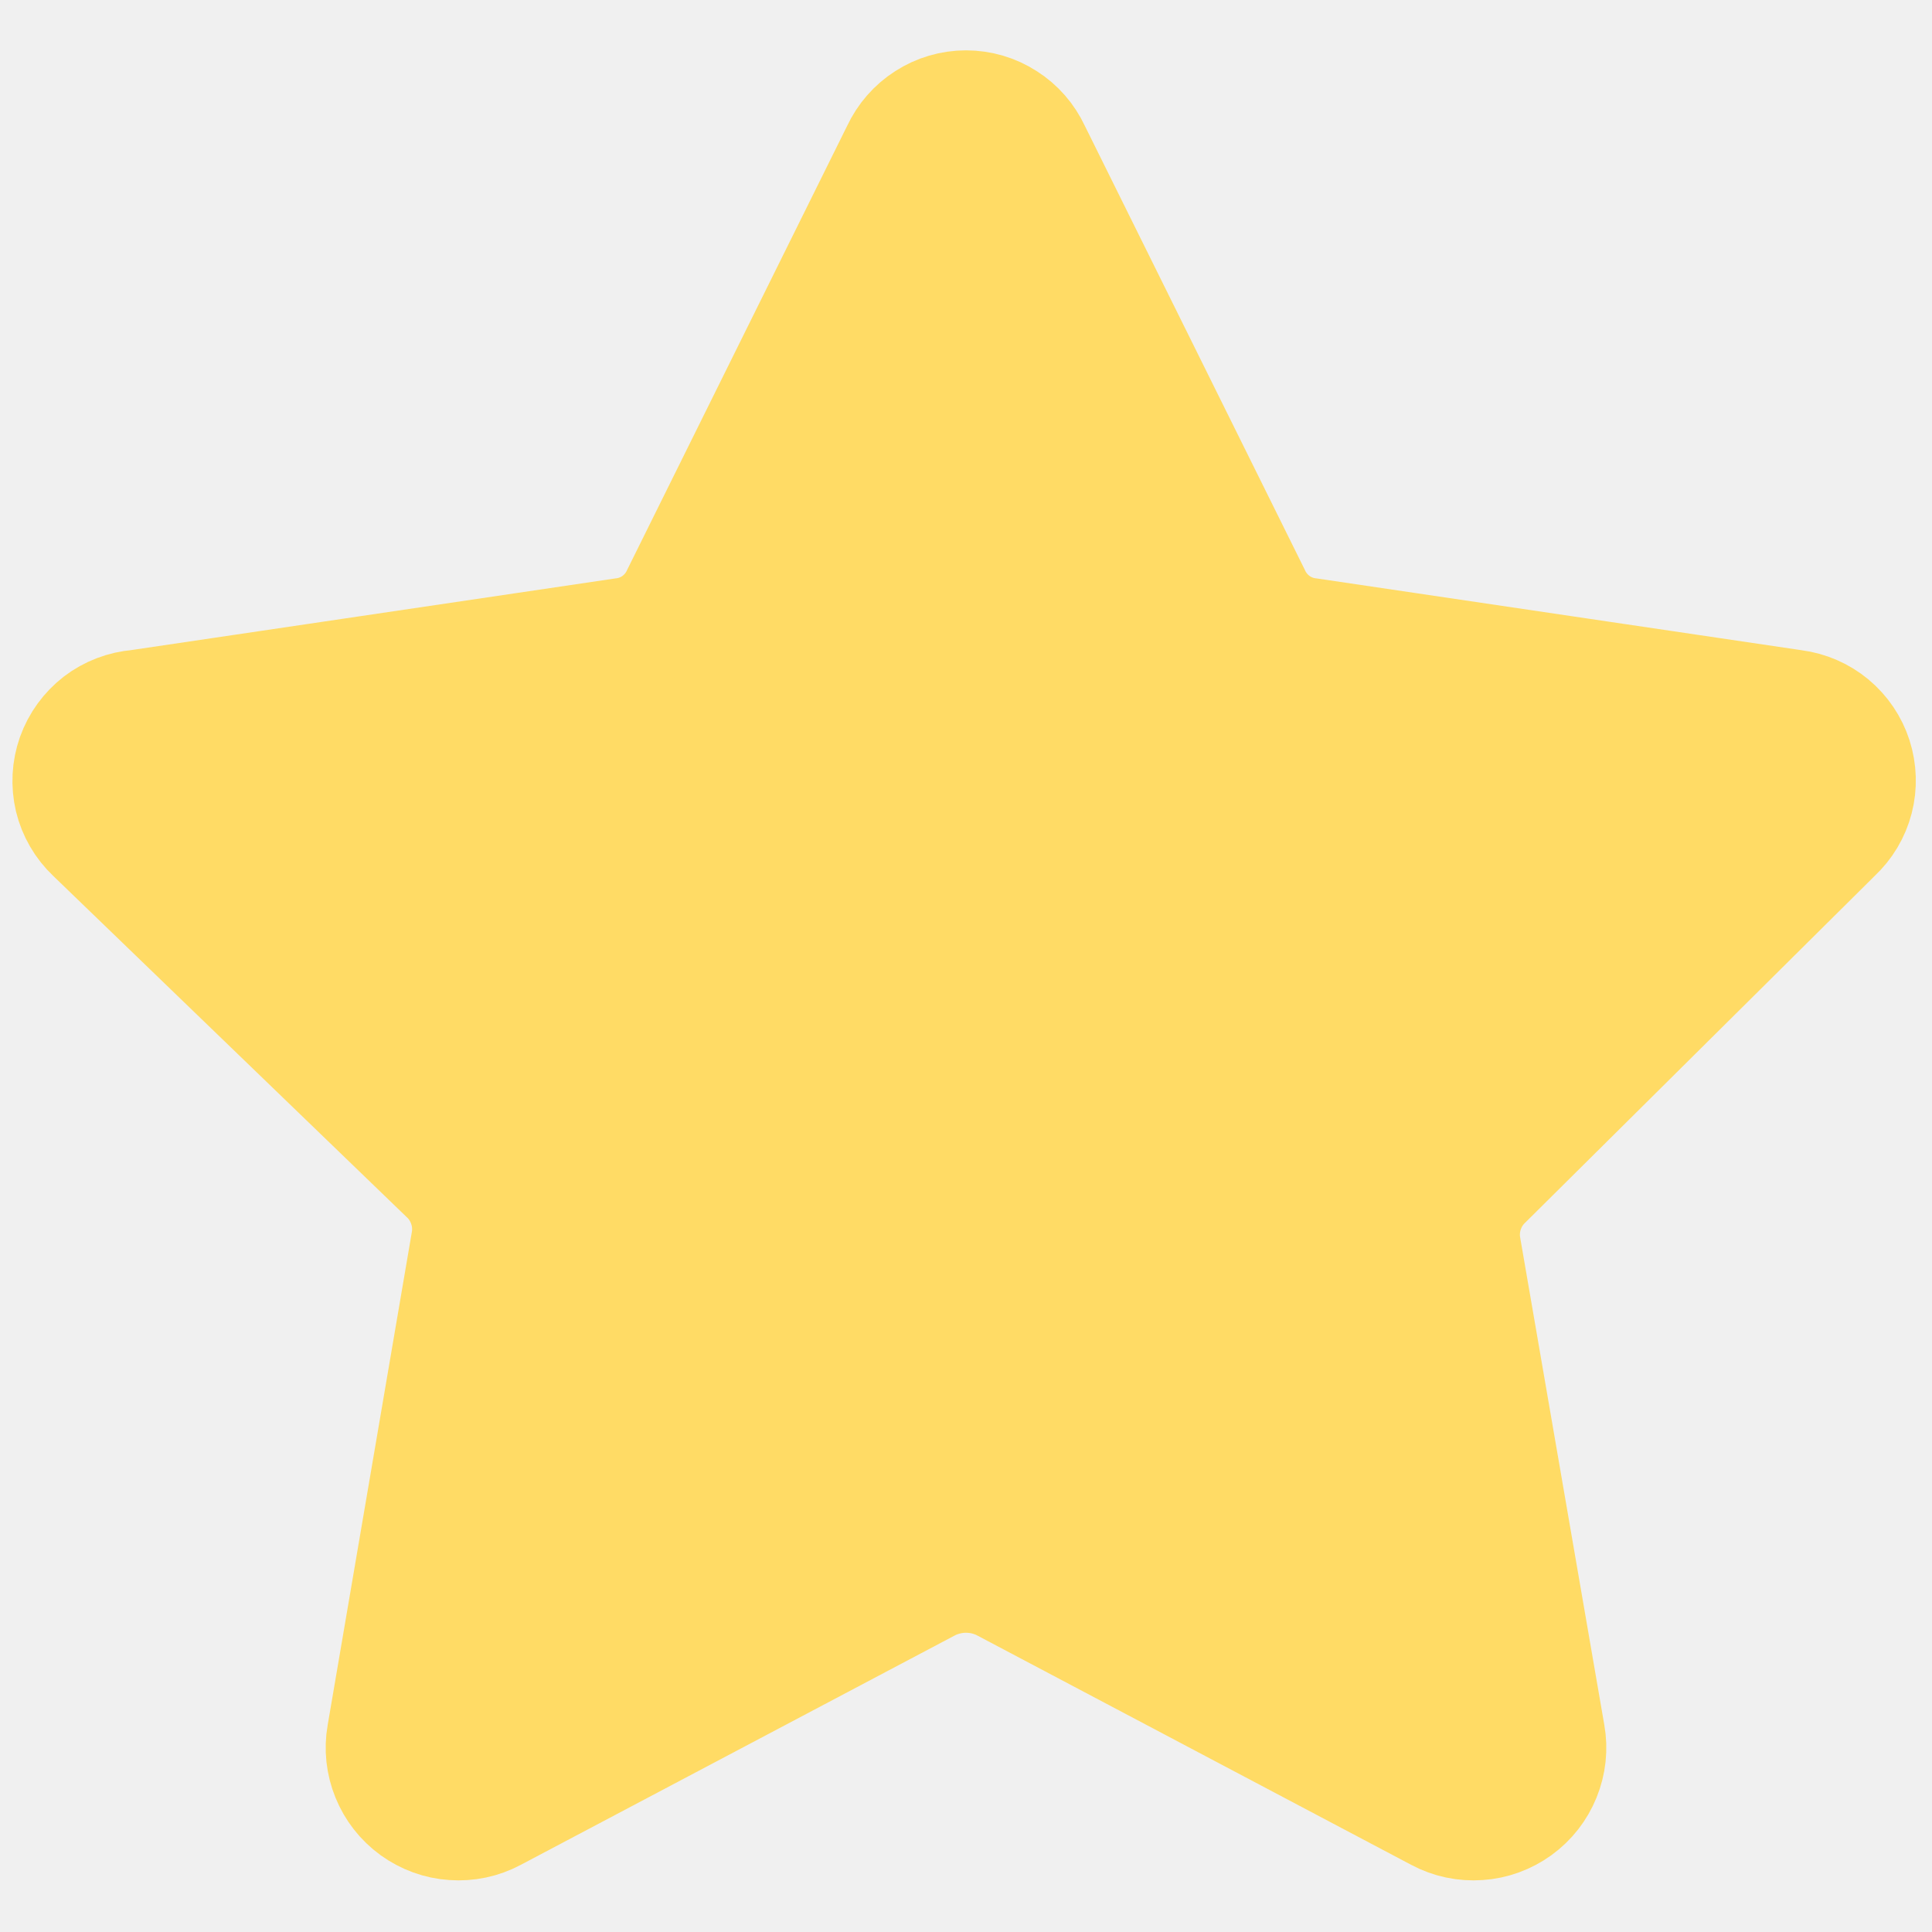
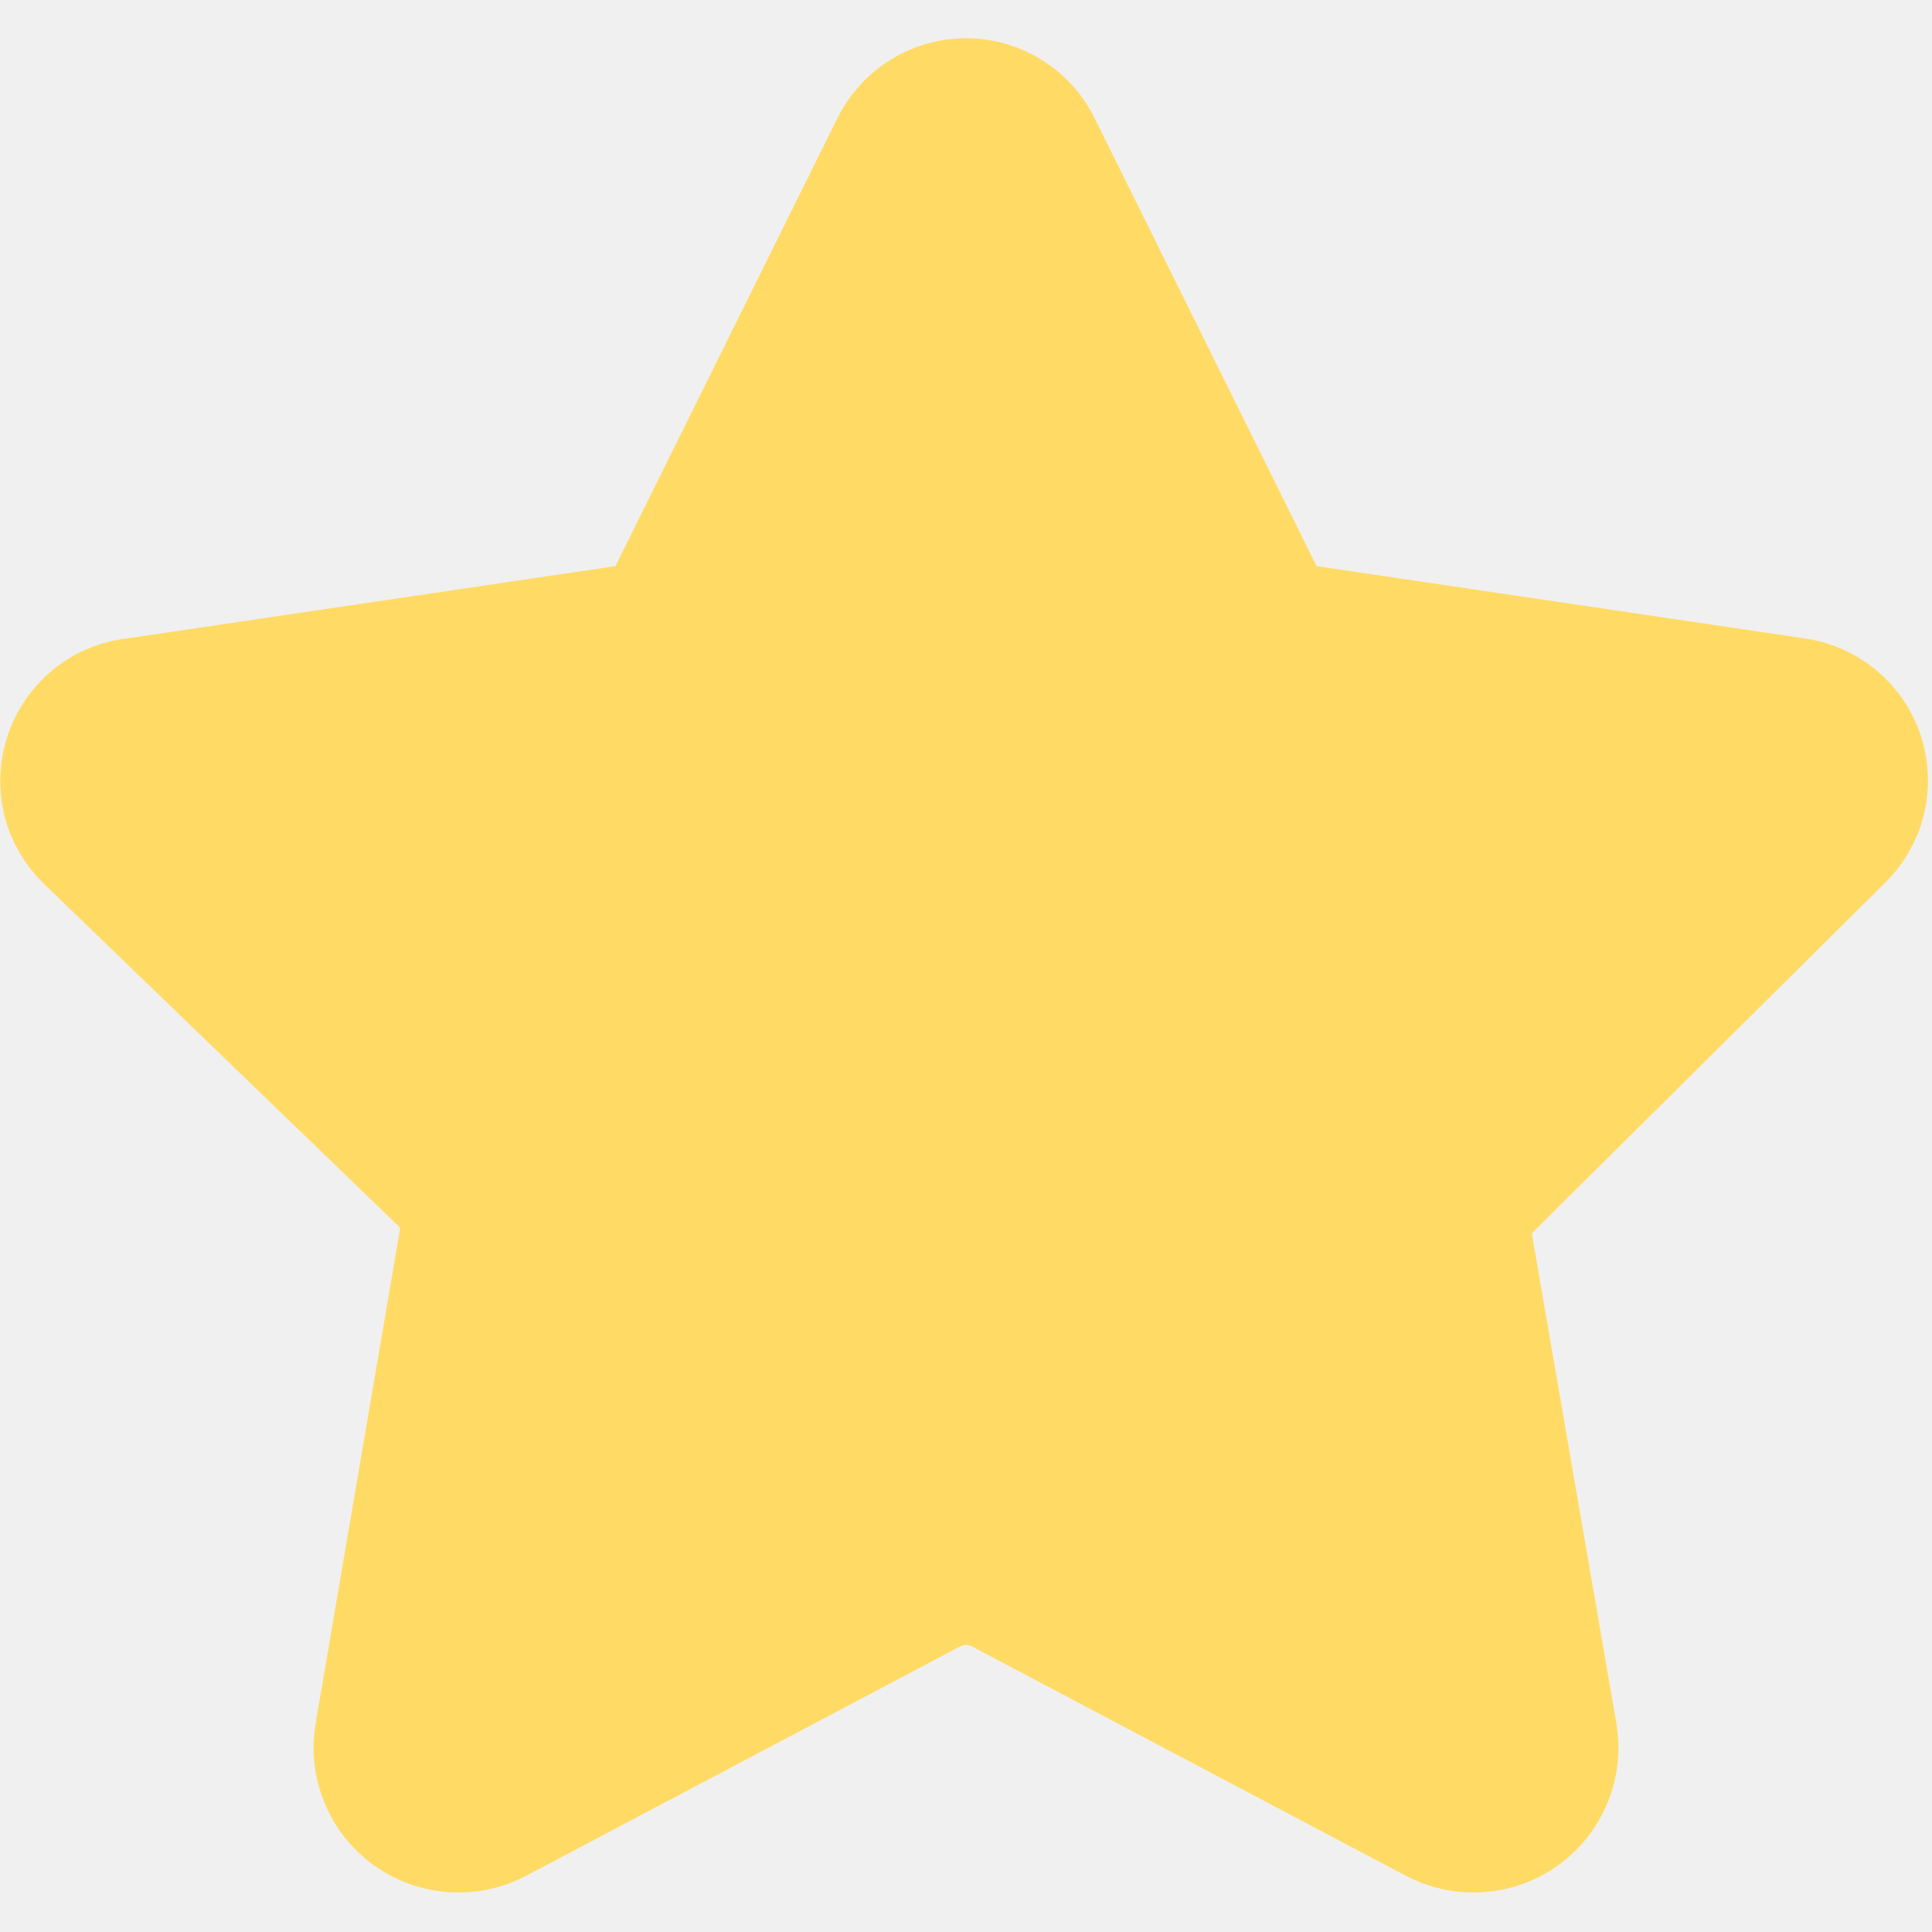
<svg xmlns="http://www.w3.org/2000/svg" width="17" height="17" viewBox="0 0 17 17" fill="none">
  <g id="streamline:interface-favorite-star-reward-rating-rate-social-star-media-favorite-like-stars" clip-path="url(#clip0_494_4653)">
-     <path id="Vector" d="M9.095 1.324L11.026 5.221C11.07 5.32 11.139 5.406 11.226 5.47C11.313 5.534 11.416 5.574 11.524 5.586L15.786 6.217C15.909 6.233 16.026 6.284 16.121 6.363C16.217 6.443 16.288 6.548 16.326 6.666C16.364 6.785 16.368 6.912 16.337 7.032C16.306 7.152 16.241 7.261 16.15 7.346L13.078 10.394C12.999 10.468 12.941 10.559 12.907 10.661C12.873 10.763 12.865 10.872 12.884 10.977L13.624 15.264C13.646 15.387 13.632 15.514 13.585 15.629C13.538 15.745 13.46 15.845 13.358 15.919C13.257 15.992 13.137 16.036 13.013 16.044C12.888 16.053 12.763 16.027 12.653 15.968L8.816 13.94C8.718 13.892 8.61 13.867 8.5 13.867C8.391 13.867 8.283 13.892 8.184 13.94L4.347 15.968C4.237 16.027 4.112 16.053 3.987 16.044C3.863 16.036 3.743 15.992 3.642 15.919C3.54 15.845 3.462 15.745 3.415 15.629C3.368 15.514 3.354 15.387 3.376 15.264L4.116 10.929C4.135 10.823 4.127 10.714 4.093 10.613C4.059 10.511 4.001 10.419 3.922 10.346L0.814 7.346C0.722 7.259 0.657 7.147 0.627 7.024C0.598 6.9 0.605 6.771 0.647 6.652C0.69 6.532 0.766 6.428 0.866 6.35C0.967 6.273 1.088 6.227 1.214 6.217L5.476 5.586C5.584 5.574 5.687 5.534 5.774 5.47C5.861 5.406 5.93 5.32 5.974 5.221L7.905 1.324C7.958 1.21 8.042 1.114 8.147 1.047C8.252 0.979 8.375 0.943 8.5 0.943C8.625 0.943 8.748 0.979 8.853 1.047C8.959 1.114 9.042 1.21 9.095 1.324Z" fill="#FFDB65" stroke="#FFDB65" strokeWidth="1.214" strokeLinecap="round" strokeLinejoin="round" />
+     <path id="Vector" d="M9.095 1.324L11.026 5.221C11.07 5.32 11.139 5.406 11.226 5.47C11.313 5.534 11.416 5.574 11.524 5.586L15.786 6.217C15.909 6.233 16.026 6.284 16.121 6.363C16.217 6.443 16.288 6.548 16.326 6.666C16.364 6.785 16.368 6.912 16.337 7.032C16.306 7.152 16.241 7.261 16.15 7.346L13.078 10.394C12.999 10.468 12.941 10.559 12.907 10.661C12.873 10.763 12.865 10.872 12.884 10.977L13.624 15.264C13.646 15.387 13.632 15.514 13.585 15.629C13.538 15.745 13.46 15.845 13.358 15.919C13.257 15.992 13.137 16.036 13.013 16.044C12.888 16.053 12.763 16.027 12.653 15.968L8.816 13.94C8.718 13.892 8.61 13.867 8.5 13.867C8.391 13.867 8.283 13.892 8.184 13.94L4.347 15.968C4.237 16.027 4.112 16.053 3.987 16.044C3.863 16.036 3.743 15.992 3.642 15.919C3.54 15.845 3.462 15.745 3.415 15.629C3.368 15.514 3.354 15.387 3.376 15.264L4.116 10.929C4.135 10.823 4.127 10.714 4.093 10.613C4.059 10.511 4.001 10.419 3.922 10.346L0.814 7.346C0.722 7.259 0.657 7.147 0.627 7.024C0.598 6.9 0.605 6.771 0.647 6.652C0.69 6.532 0.766 6.428 0.866 6.35C0.967 6.273 1.088 6.227 1.214 6.217L5.476 5.586C5.584 5.574 5.687 5.534 5.774 5.47C5.861 5.406 5.93 5.32 5.974 5.221L7.905 1.324C7.958 1.21 8.042 1.114 8.147 1.047C8.252 0.979 8.375 0.943 8.5 0.943C8.625 0.943 8.748 0.979 8.853 1.047C8.959 1.114 9.042 1.21 9.095 1.324Z" fill="#FFDB65" stroke="#FFDB65" stroke-width="1.214" stroke-linecap="round" stroke-linejoin="round" />
  </g>
  <defs>
    <clipPath id="clip0_494_4653">
      <rect width="17" height="17" fill="white" />
    </clipPath>
  </defs>
</svg>
